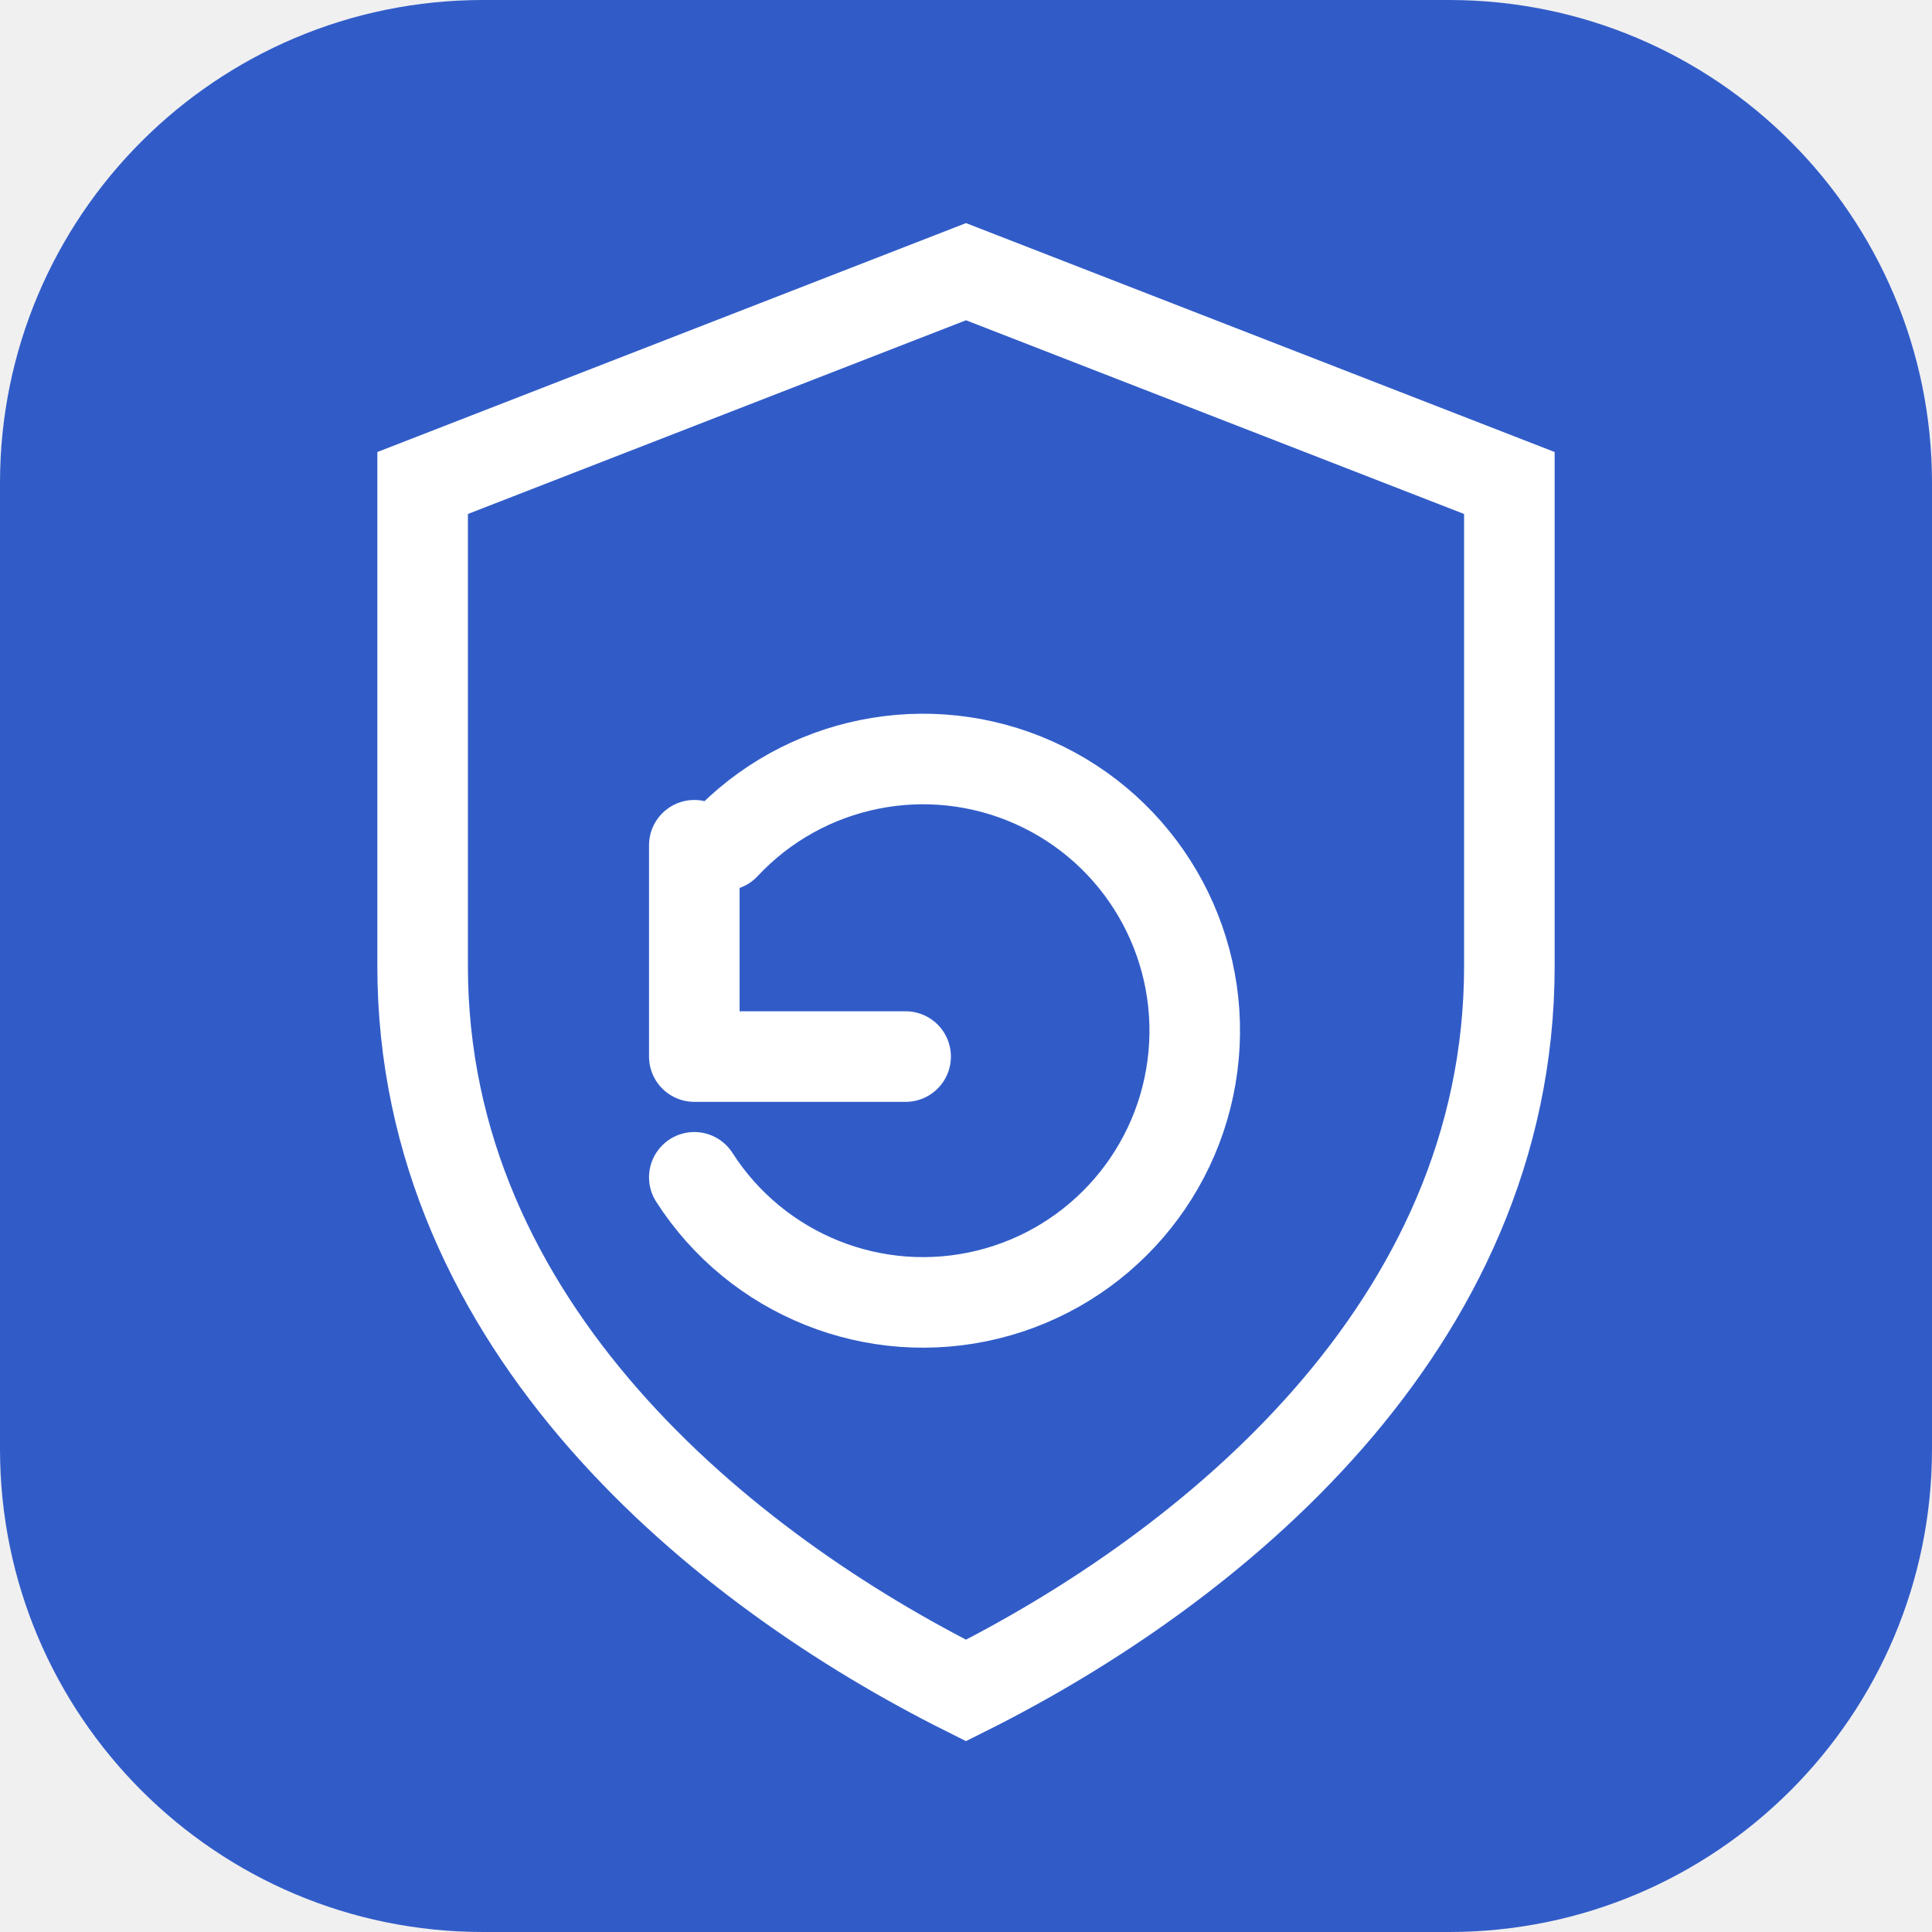
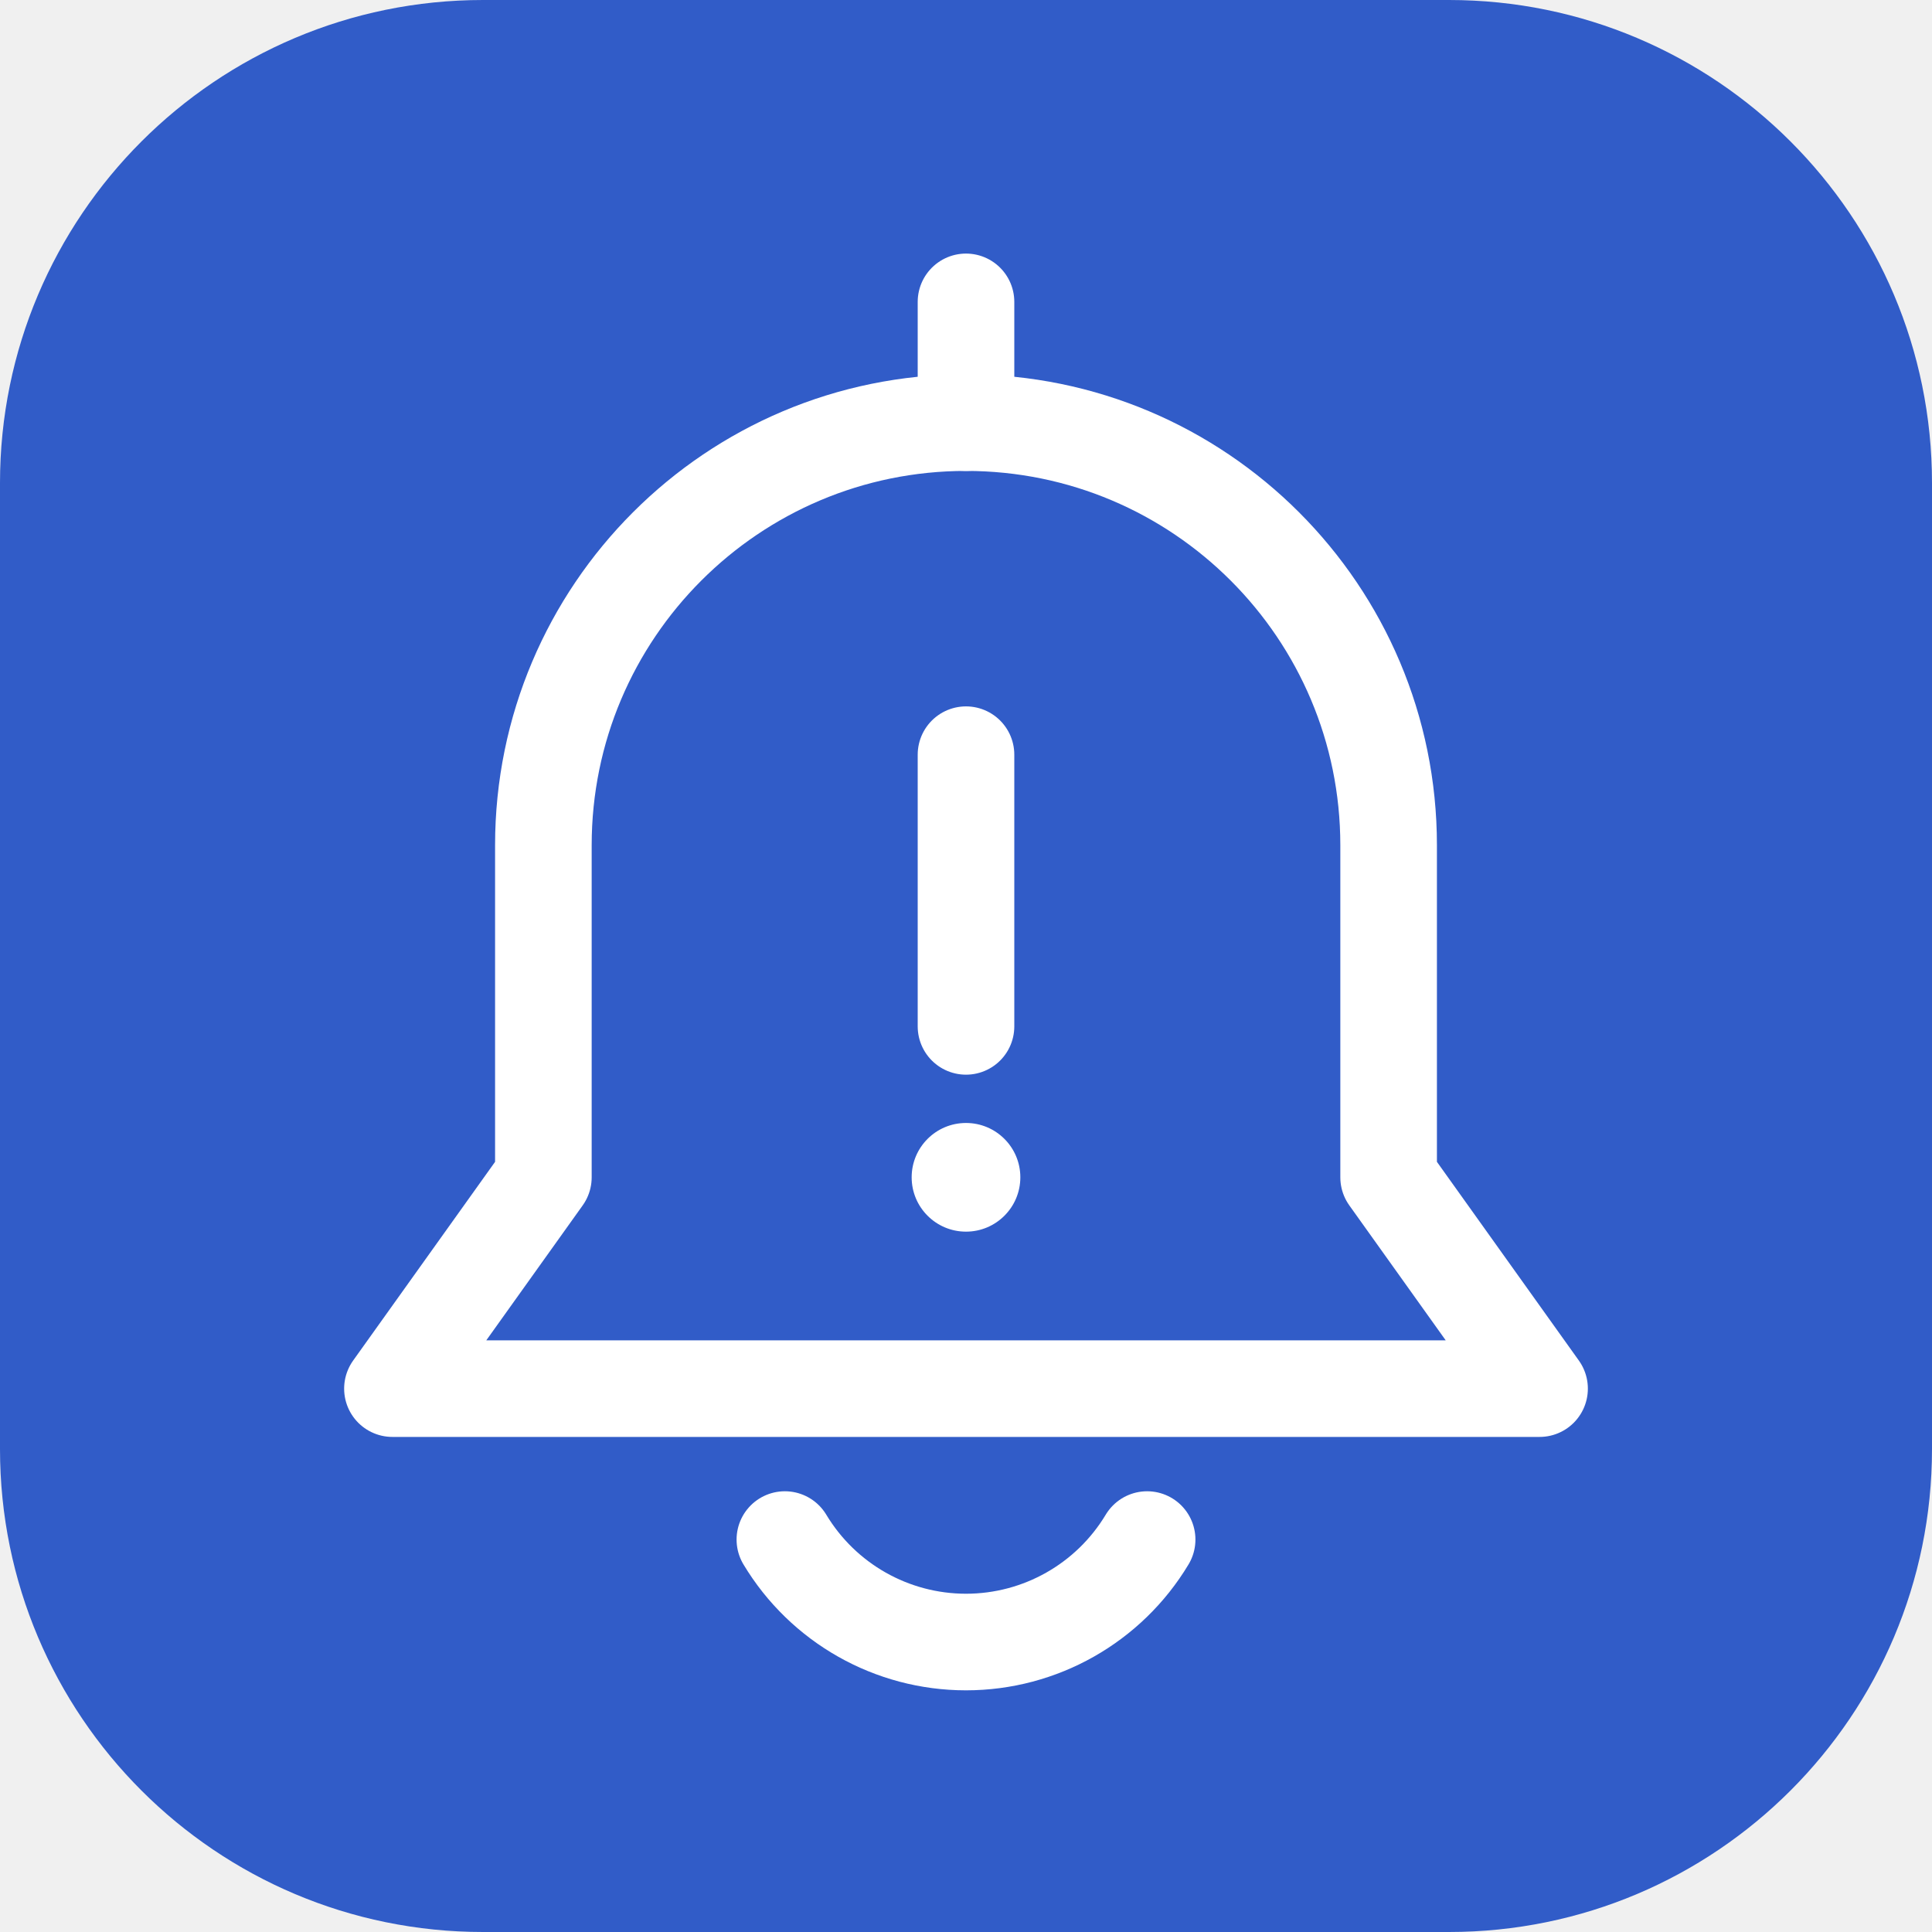
<svg xmlns="http://www.w3.org/2000/svg" viewBox="0 0 64 64">
  <rect width="64" height="64" rx="16" fill="#315cc8" />
-   <path d="M32 9 50 16v16c0 12-10 20-18 24-8-4-18-12-18-24V16z" fill="none" stroke="#fff" stroke-width="3" />
-   <path d="M24 28a9 9 0 1 1-1 11m0-11v7h7" fill="none" stroke="#fff" stroke-width="3" stroke-linecap="round" stroke-linejoin="round" />
+   <g fill="none" stroke="#fff" stroke-width="3.2" stroke-linecap="round" stroke-linejoin="round">
+     <path d="M18 39V28a14 14 0 0 1 28 0v11l5 7H13z" />
+     <path d="M26 51a7 7 0 0 0 12 0M32 10v4M32 25v9" />
+   </g>
+   <circle cx="32" cy="39" r="1.8" fill="#fff" />
</svg>
